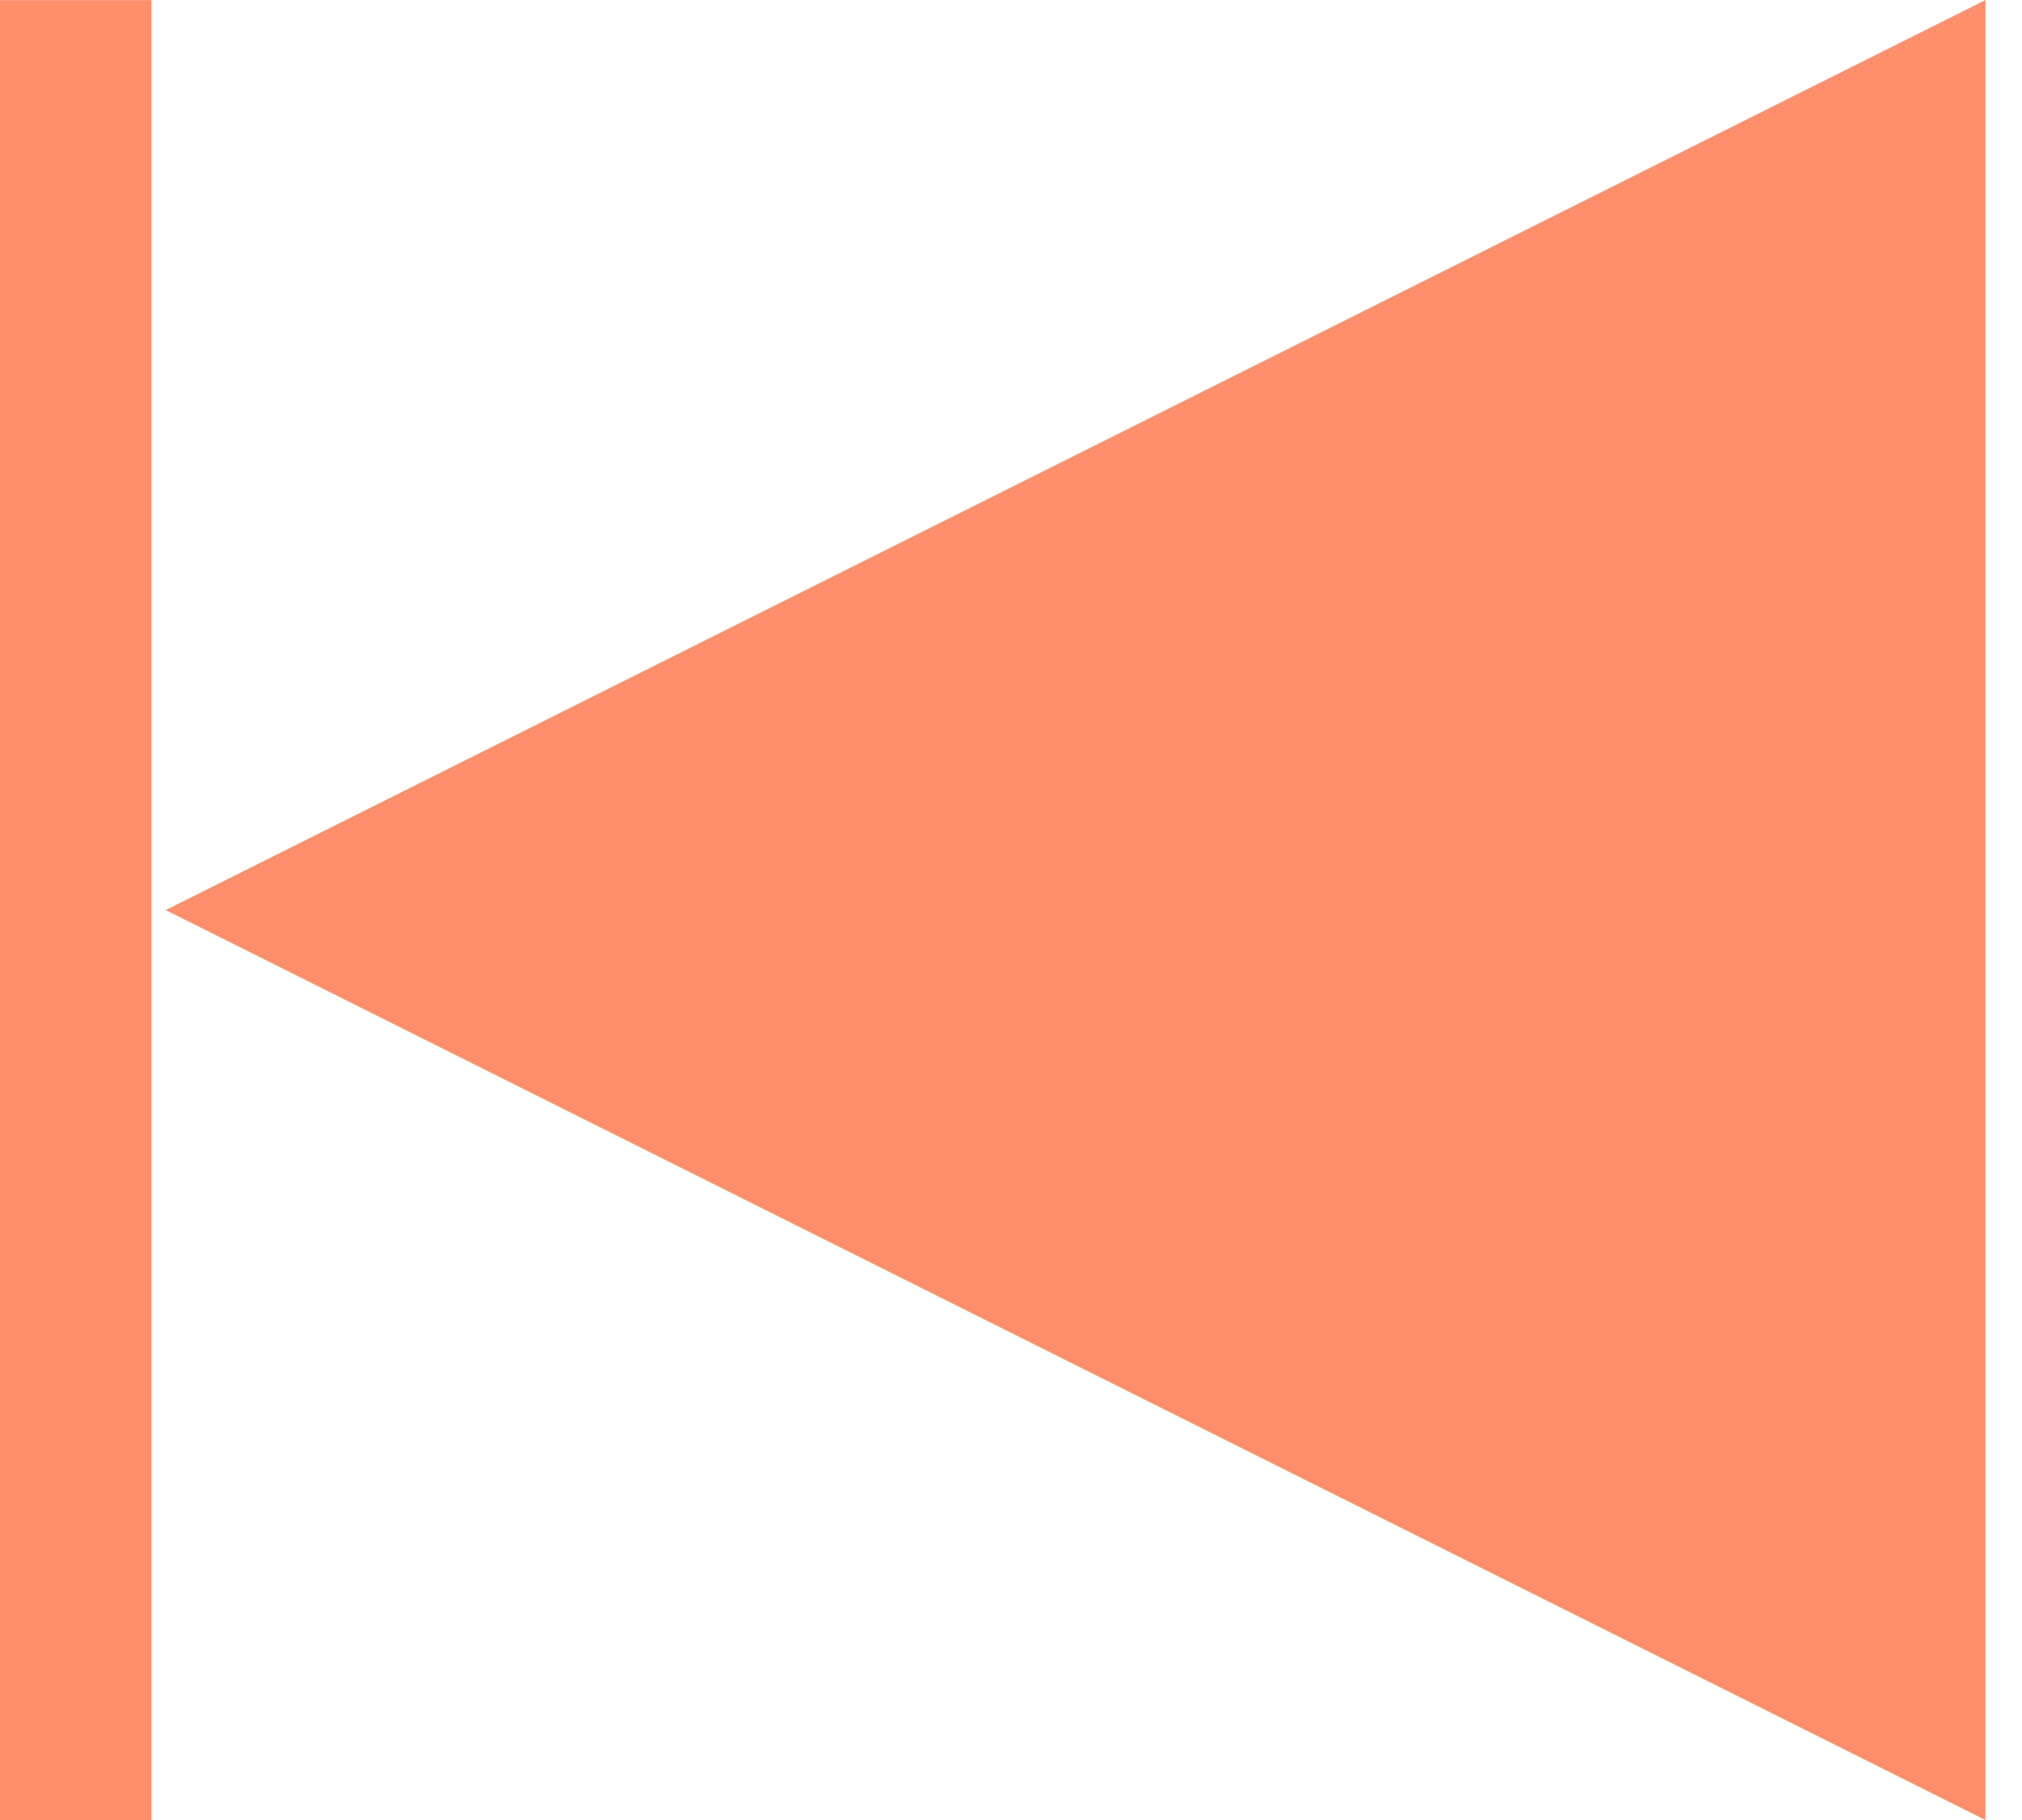
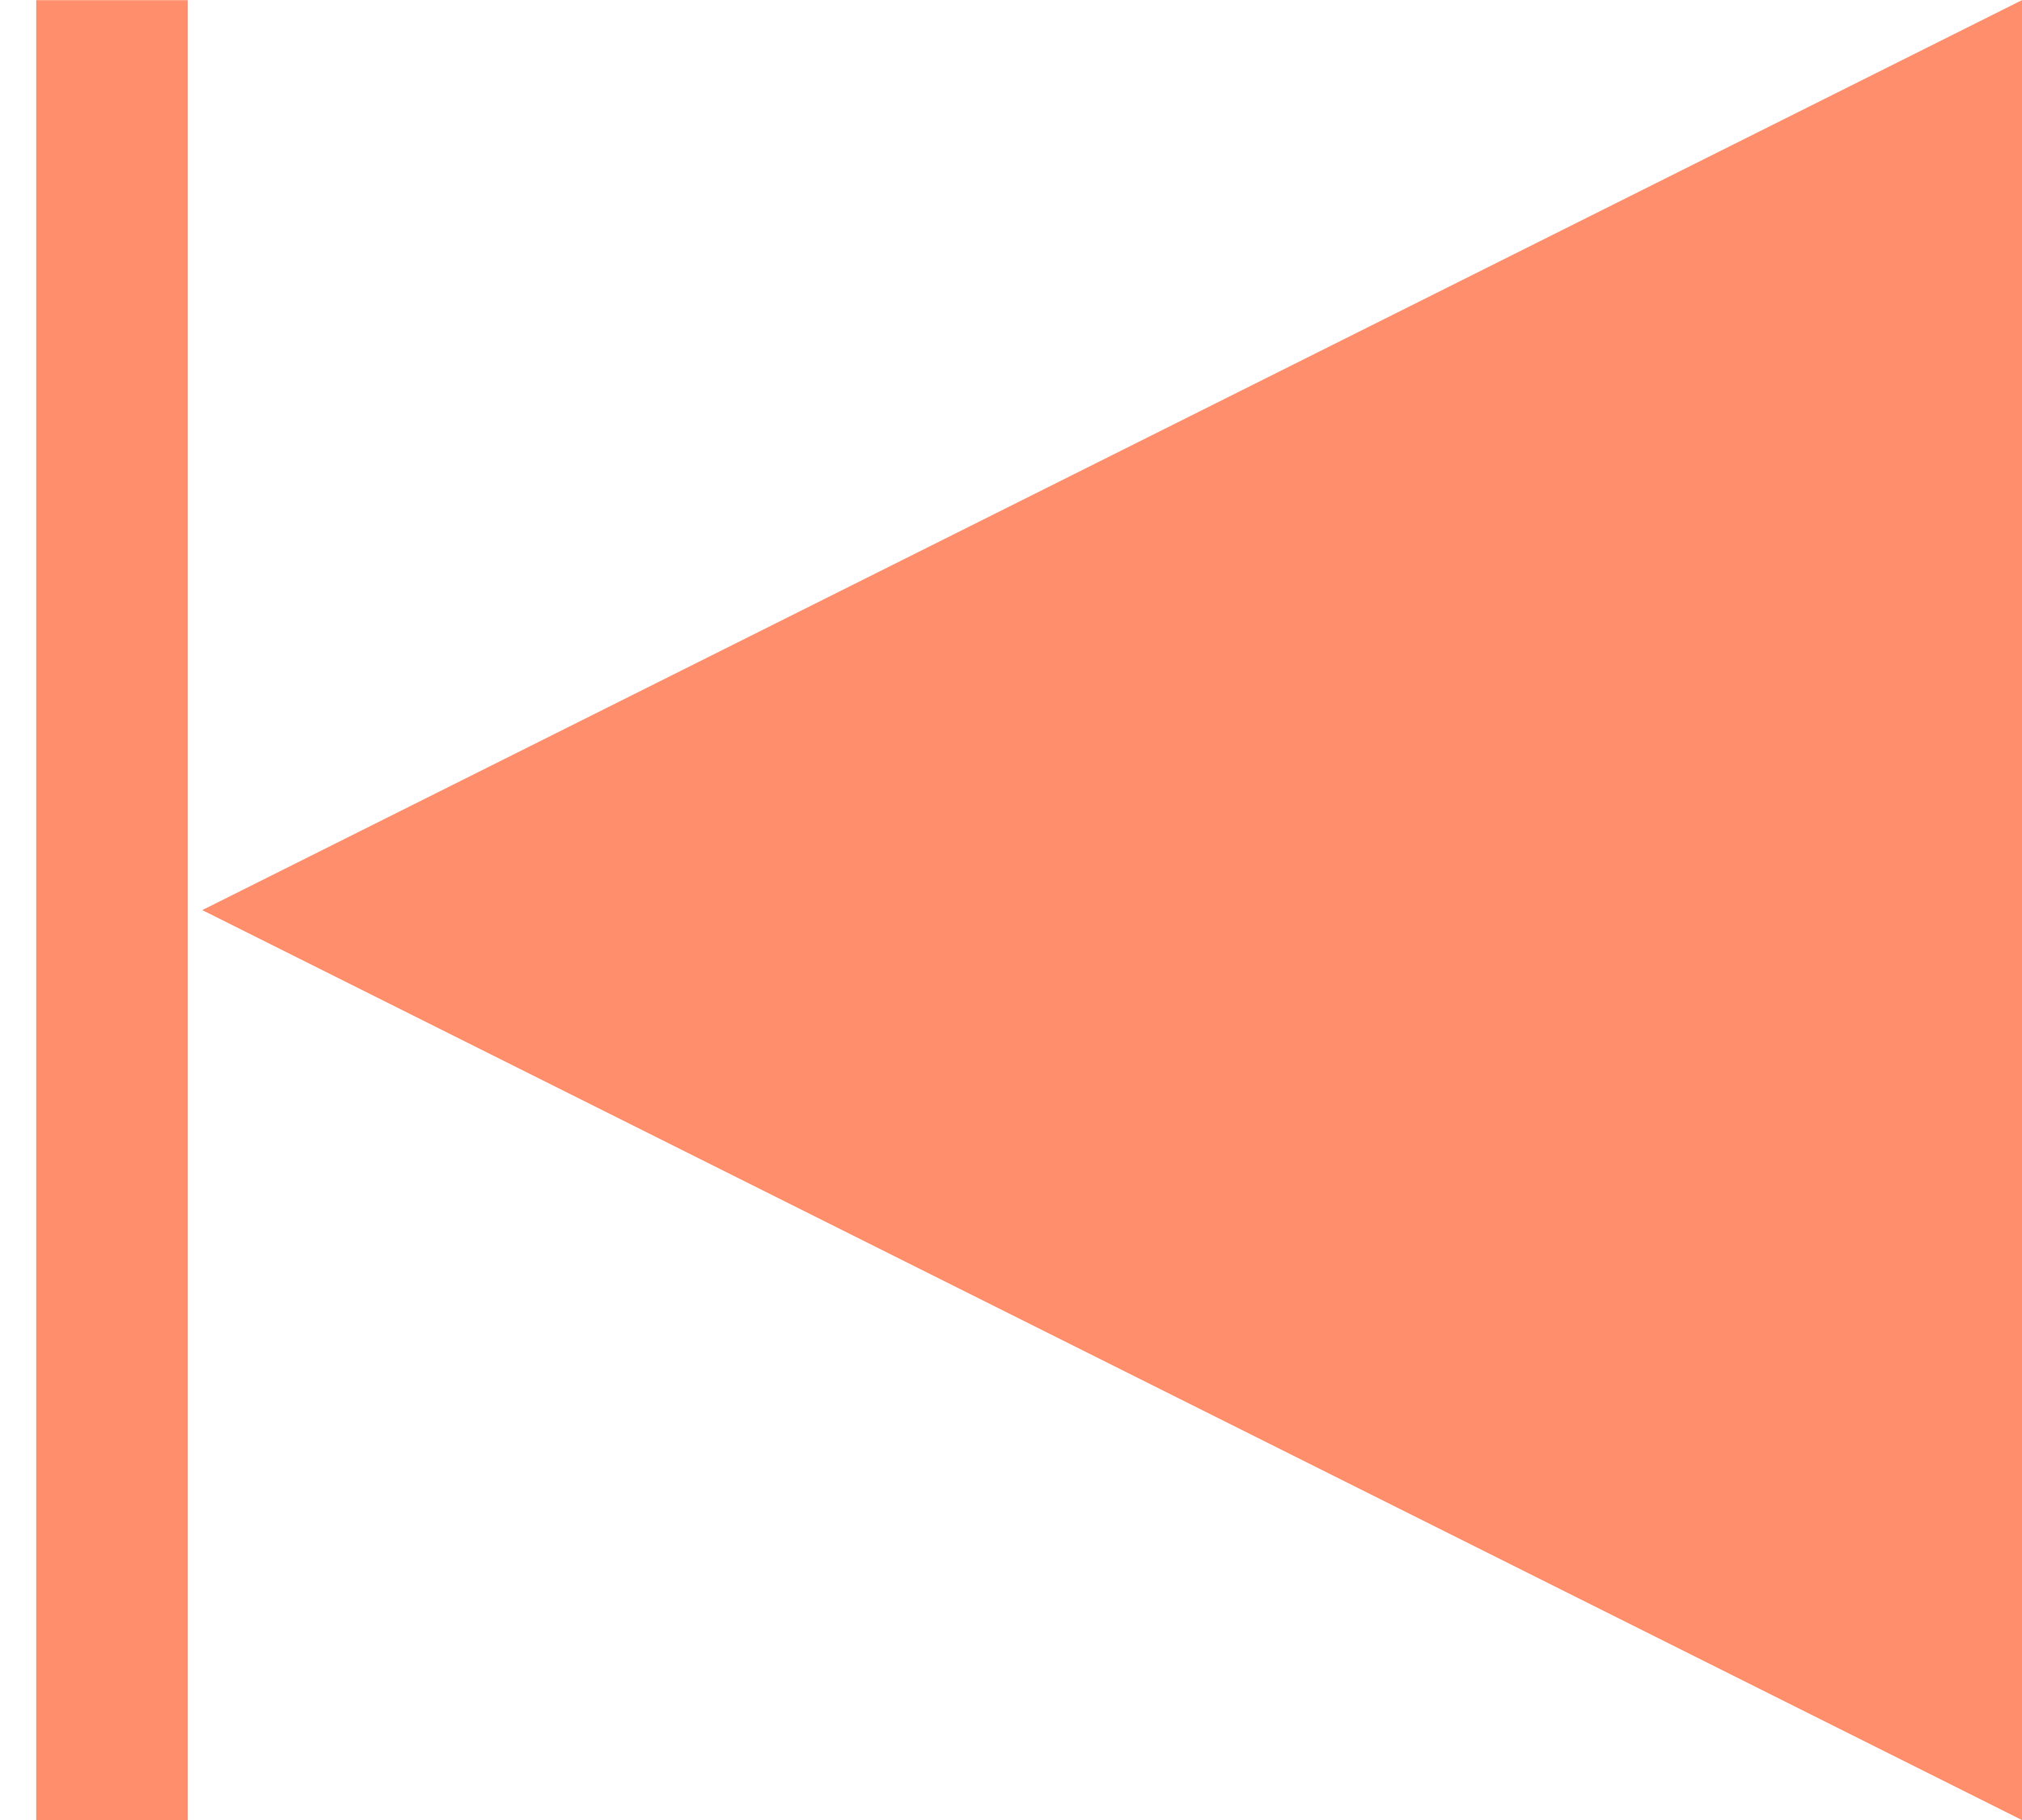
<svg xmlns="http://www.w3.org/2000/svg" width="100%" height="100%" viewBox="0 0 40 36" version="1.1" xml:space="preserve" style="fill-rule:evenodd;clip-rule:evenodd;stroke-linejoin:round;stroke-miterlimit:1.414;">
-   <g transform="matrix(1,0,0,1,-65.7174,-118)">
-     <g transform="matrix(3.84043,0,0,2.59048,-2096.87,-932.571)">
-       <g transform="matrix(-1,0,-0,1,1136.45,0)">
-         <g transform="matrix(0.260388,0,0,0.386029,567.799,412.5)">
-           <g transform="matrix(1,0,0,1,-18,-18)">
-             <clipPath id="_clip1">
-               <rect x="0" y="0" width="36" height="36" />
-             </clipPath>
-             <g clip-path="url(#_clip1)">
-               <g id="play" transform="matrix(6.12322e-17,1,-1,6.12322e-17,372.999,-169.001)">
+   <g transform="matrix(1,0,0,1,-0.283245,-0.787234)">
+     <g transform="matrix(0.714286,0,0,0.770833,-227.143,-225.083)">
+       <g transform="matrix(-1.4,0,-0,1.2973,346.397,316.373)">
+         <g transform="matrix(1,0,0,1,-20,-18)">
+           <clipPath id="_clip1">
+             <rect x="0" y="0" width="40" height="36" />
+           </clipPath>
+           <g clip-path="url(#_clip1)">
+             <g transform="matrix(3.84043,0,0,2.59048,-2162.59,-1050.57)">
+               <g id="play" transform="matrix(1.59441e-17,0.386029,-0.260388,2.36374e-17,660.236,340.312)">
                <path d="M187,337L205,373L169,373L187,337Z" style="fill:rgb(255,143,108);" />
+               </g>
+               <g transform="matrix(0.260388,0,0,0.386029,537.407,360)">
+                 <rect x="135" y="118" width="3" height="36" style="fill:rgb(255,143,108);" />
              </g>
            </g>
          </g>
-         </g>
-         <g transform="matrix(0.260388,0,0,0.386029,537.407,360)">
-           <rect x="135" y="118" width="3" height="36" style="fill:rgb(255,143,108);" />
        </g>
      </g>
    </g>
  </g>
</svg>
